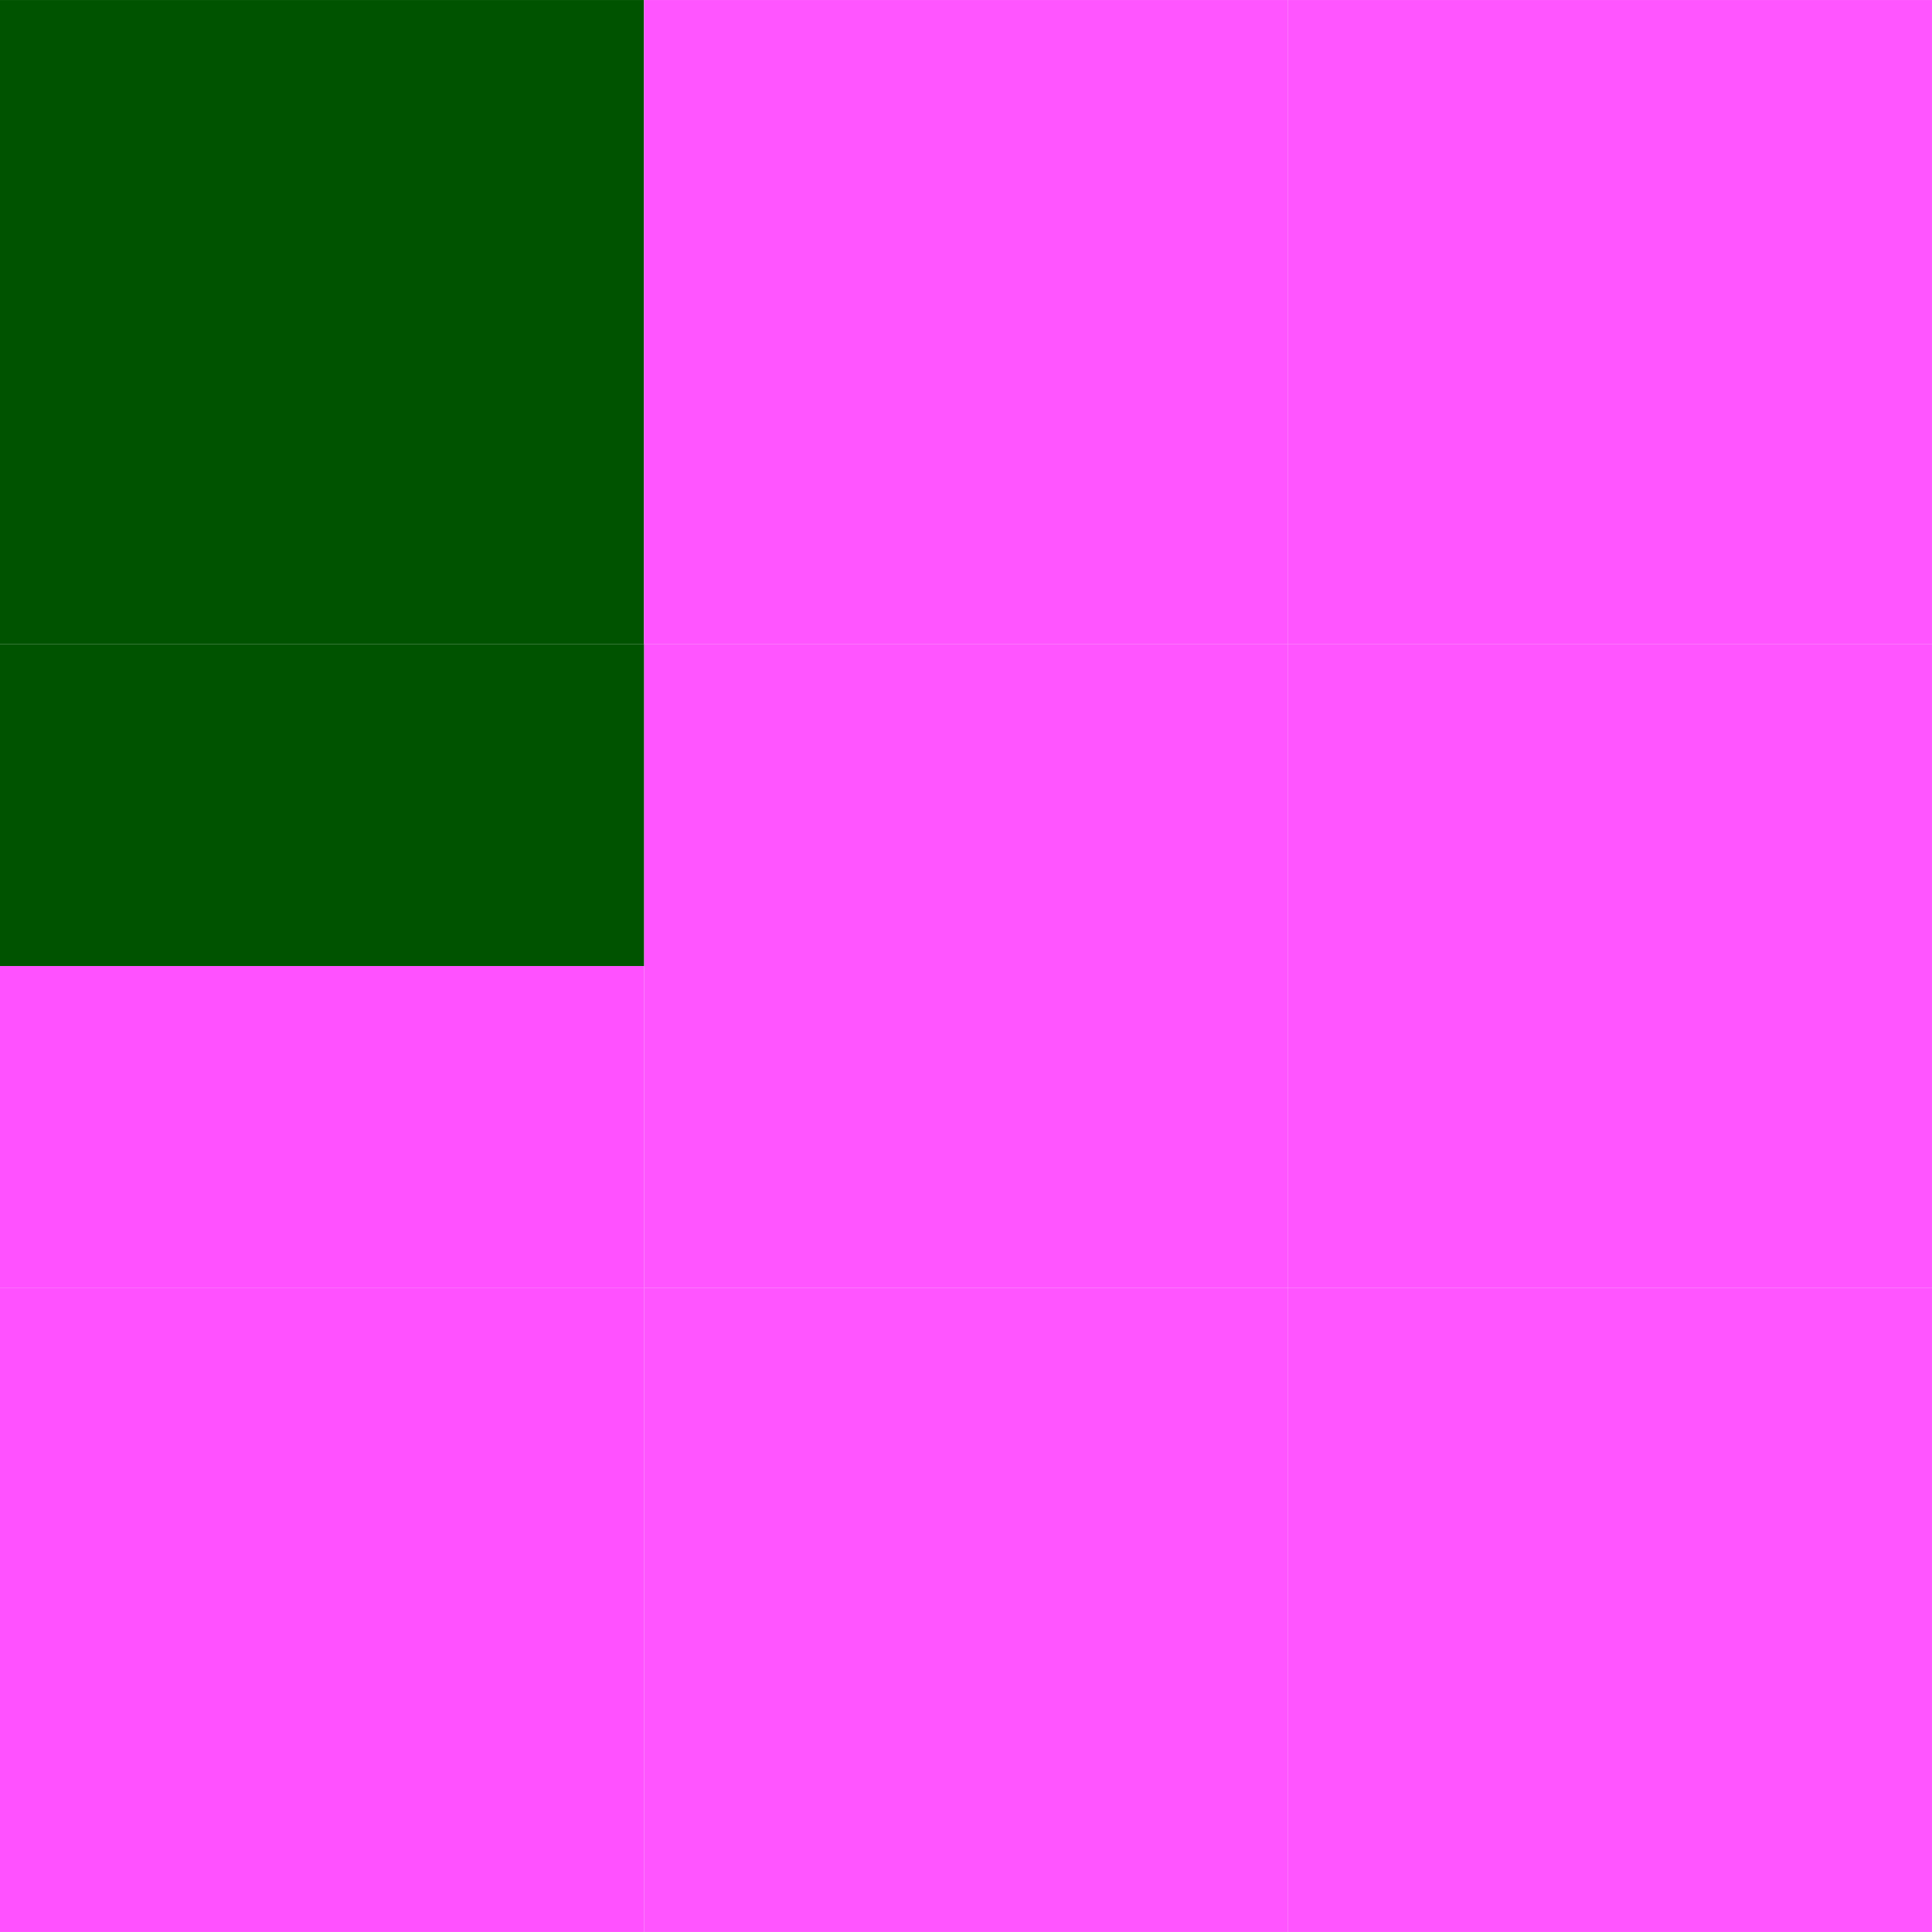
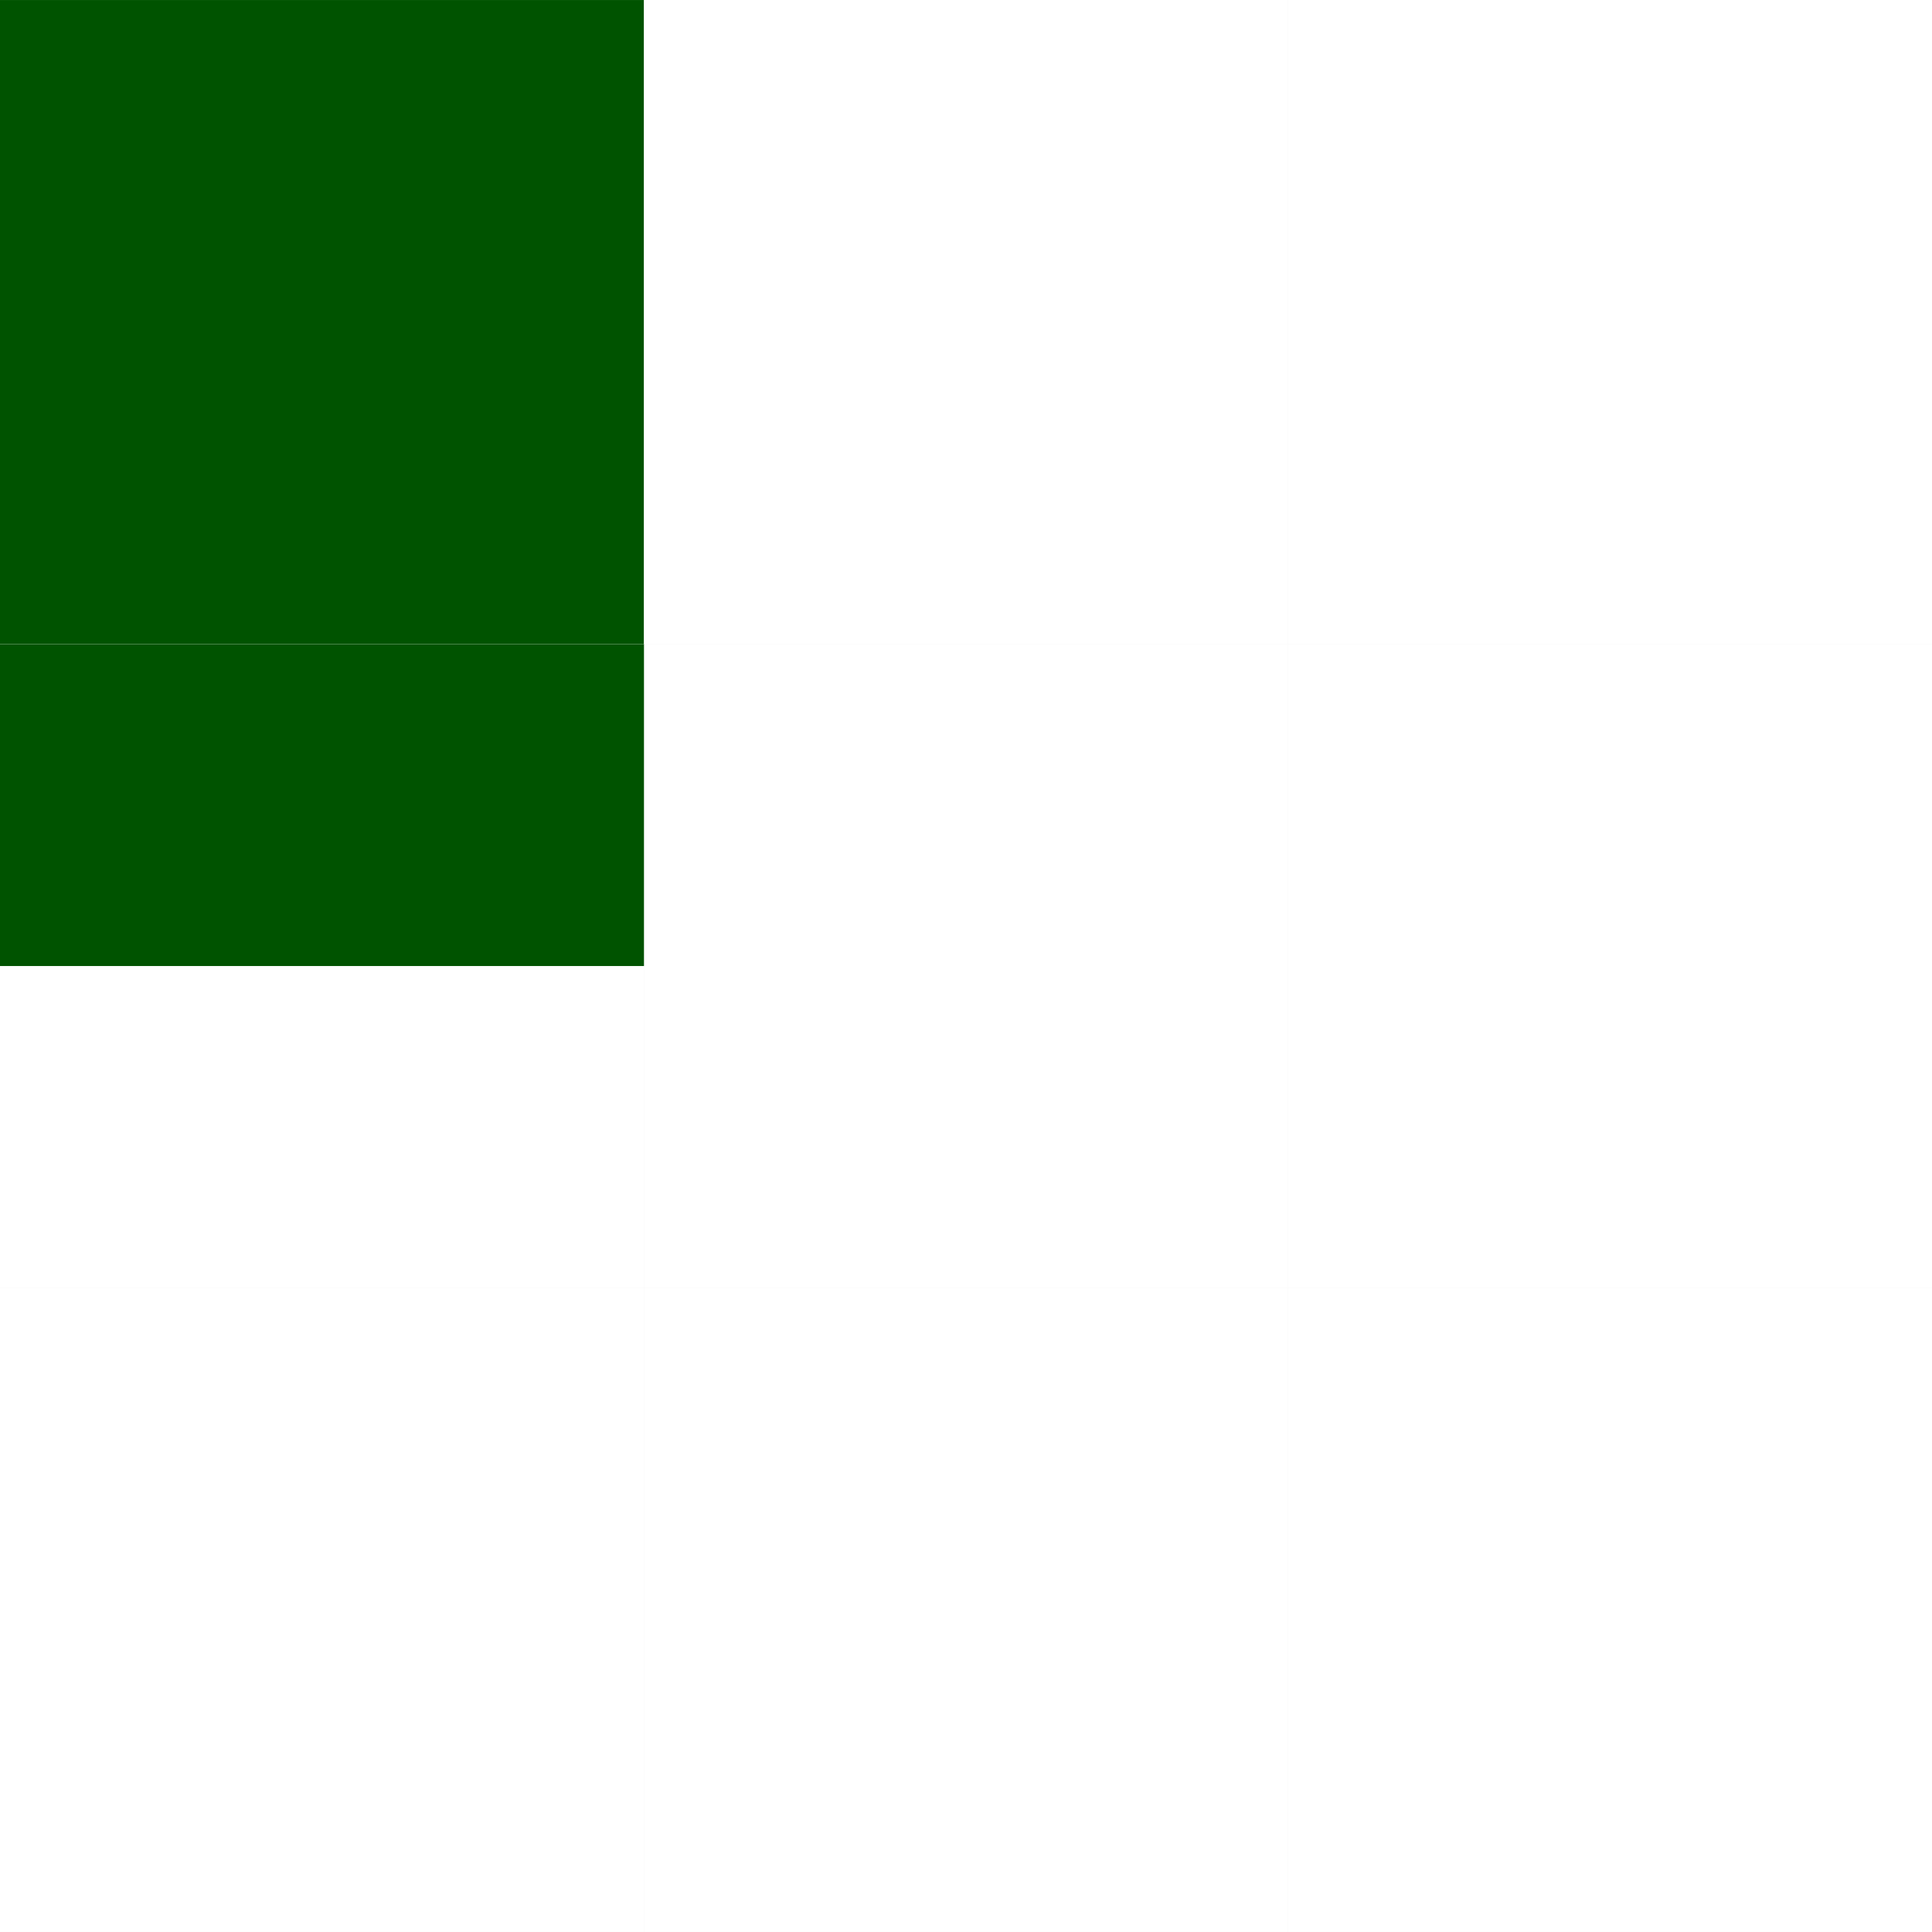
<svg xmlns="http://www.w3.org/2000/svg" width="31.75mm" height="31.75mm" viewBox="0 0 31.75 31.75" version="1.1" id="svg8">
  <defs id="defs2" />
  <g id="layer1" transform="translate(-6.17732,-196.4556)">
    <rect style="opacity:1;fill:#005300;fill-opacity:1;fill-rule:nonzero;stroke:none;stroke-width:0.124;stroke-linejoin:round;stroke-miterlimit:4;stroke-dasharray:none;stroke-opacity:0.708;paint-order:markers fill stroke" id="rect4485" width="10.583" height="10.583" x="6.177" y="196.456" />
-     <rect style="opacity:1;fill:#ff55ff;fill-opacity:1;fill-rule:nonzero;stroke:none;stroke-width:0.124;stroke-linejoin:round;stroke-miterlimit:4;stroke-dasharray:none;stroke-opacity:0.708;paint-order:markers fill stroke" id="rect4485-3" width="10.583" height="10.583" x="16.761" y="196.456" />
-     <rect style="opacity:1;fill:#ff51ff;fill-opacity:1;fill-rule:nonzero;stroke:none;stroke-width:0.087;stroke-linejoin:round;stroke-miterlimit:4;stroke-dasharray:none;stroke-opacity:0.708;paint-order:markers fill stroke" id="rect4485-3-1" width="10.583" height="5.292" x="6.177" y="212.331" />
-     <rect style="opacity:1;fill:#ff55ff;fill-opacity:1;fill-rule:nonzero;stroke:none;stroke-width:0.124;stroke-linejoin:round;stroke-miterlimit:4;stroke-dasharray:none;stroke-opacity:0.708;paint-order:markers fill stroke" id="rect4485-3-9" width="10.583" height="10.583" x="16.761" y="207.039" />
-     <rect style="opacity:1;fill:#ff55ff;fill-opacity:1;fill-rule:nonzero;stroke:none;stroke-width:0.124;stroke-linejoin:round;stroke-miterlimit:4;stroke-dasharray:none;stroke-opacity:0.708;paint-order:markers fill stroke" id="rect4485-3-4" width="10.583" height="10.583" x="27.344" y="196.456" />
-     <rect style="opacity:1;fill:#ff55ff;fill-opacity:1;fill-rule:nonzero;stroke:none;stroke-width:0.124;stroke-linejoin:round;stroke-miterlimit:4;stroke-dasharray:none;stroke-opacity:0.708;paint-order:markers fill stroke" id="rect4485-3-5" width="10.583" height="10.583" x="27.344" y="207.039" />
-     <rect style="opacity:1;fill:#ff55ff;fill-opacity:1;fill-rule:nonzero;stroke:none;stroke-width:0.124;stroke-linejoin:round;stroke-miterlimit:4;stroke-dasharray:none;stroke-opacity:0.708;paint-order:markers fill stroke" id="rect4485-3-6" width="10.583" height="10.583" x="27.344" y="217.622" />
-     <rect style="opacity:1;fill:#ff55ff;fill-opacity:1;fill-rule:nonzero;stroke:none;stroke-width:0.124;stroke-linejoin:round;stroke-miterlimit:4;stroke-dasharray:none;stroke-opacity:0.708;paint-order:markers fill stroke" id="rect4485-3-18" width="10.583" height="10.583" x="16.761" y="217.622" />
-     <rect style="opacity:1;fill:#ff51ff;fill-opacity:1;fill-rule:nonzero;stroke:none;stroke-width:0.124;stroke-linejoin:round;stroke-miterlimit:4;stroke-dasharray:none;stroke-opacity:0.708;paint-order:markers fill stroke" id="rect4485-3-94" width="10.583" height="10.583" x="6.177" y="217.622" />
+     <rect style="opacity:1;fill:#ffffff;fill-opacity:1;fill-rule:nonzero;stroke:none;stroke-width:0.124;stroke-linejoin:round;stroke-miterlimit:4;stroke-dasharray:none;stroke-opacity:0.708;paint-order:markers fill stroke" id="rect4485-3" width="10.583" height="10.583" x="16.761" y="196.456" />
+     <rect style="opacity:1;fill:#ffffff;fill-opacity:1;fill-rule:nonzero;stroke:none;stroke-width:0.124;stroke-linejoin:round;stroke-miterlimit:4;stroke-dasharray:none;stroke-opacity:0.708;paint-order:markers fill stroke" id="rect4485-3-1" width="10.583" height="10.583" x="6.177" y="207.039" />
+     <rect style="opacity:1;fill:#ffffff;fill-opacity:1;fill-rule:nonzero;stroke:none;stroke-width:0.124;stroke-linejoin:round;stroke-miterlimit:4;stroke-dasharray:none;stroke-opacity:0.708;paint-order:markers fill stroke" id="rect4485-3-9" width="10.583" height="10.583" x="16.761" y="207.039" />
+     <rect style="opacity:1;fill:#ffffff;fill-opacity:1;fill-rule:nonzero;stroke:none;stroke-width:0.124;stroke-linejoin:round;stroke-miterlimit:4;stroke-dasharray:none;stroke-opacity:0.708;paint-order:markers fill stroke" id="rect4485-3-4" width="10.583" height="10.583" x="27.344" y="196.456" />
+     <rect style="opacity:1;fill:#ffffff;fill-opacity:1;fill-rule:nonzero;stroke:none;stroke-width:0.124;stroke-linejoin:round;stroke-miterlimit:4;stroke-dasharray:none;stroke-opacity:0.708;paint-order:markers fill stroke" id="rect4485-3-5" width="10.583" height="10.583" x="27.344" y="207.039" />
+     <rect style="opacity:1;fill:#ffffff;fill-opacity:1;fill-rule:nonzero;stroke:none;stroke-width:0.124;stroke-linejoin:round;stroke-miterlimit:4;stroke-dasharray:none;stroke-opacity:0.708;paint-order:markers fill stroke" id="rect4485-3-6" width="10.583" height="10.583" x="27.344" y="217.622" />
+     <rect style="opacity:1;fill:#ffffff;fill-opacity:1;fill-rule:nonzero;stroke:none;stroke-width:0.124;stroke-linejoin:round;stroke-miterlimit:4;stroke-dasharray:none;stroke-opacity:0.708;paint-order:markers fill stroke" id="rect4485-3-18" width="10.583" height="10.583" x="16.761" y="217.622" />
+     <rect style="opacity:1;fill:#ffffff;fill-opacity:1;fill-rule:nonzero;stroke:none;stroke-width:0.124;stroke-linejoin:round;stroke-miterlimit:4;stroke-dasharray:none;stroke-opacity:0.708;paint-order:markers fill stroke" id="rect4485-3-94" width="10.583" height="10.583" x="6.177" y="217.622" />
    <rect style="opacity:1;fill:#005300;fill-opacity:1;fill-rule:nonzero;stroke:none;stroke-width:0.087;stroke-linejoin:round;stroke-miterlimit:4;stroke-dasharray:none;stroke-opacity:0.708;paint-order:markers fill stroke" id="rect4485-37" width="10.583" height="5.292" x="6.177" y="207.039" />
  </g>
</svg>
